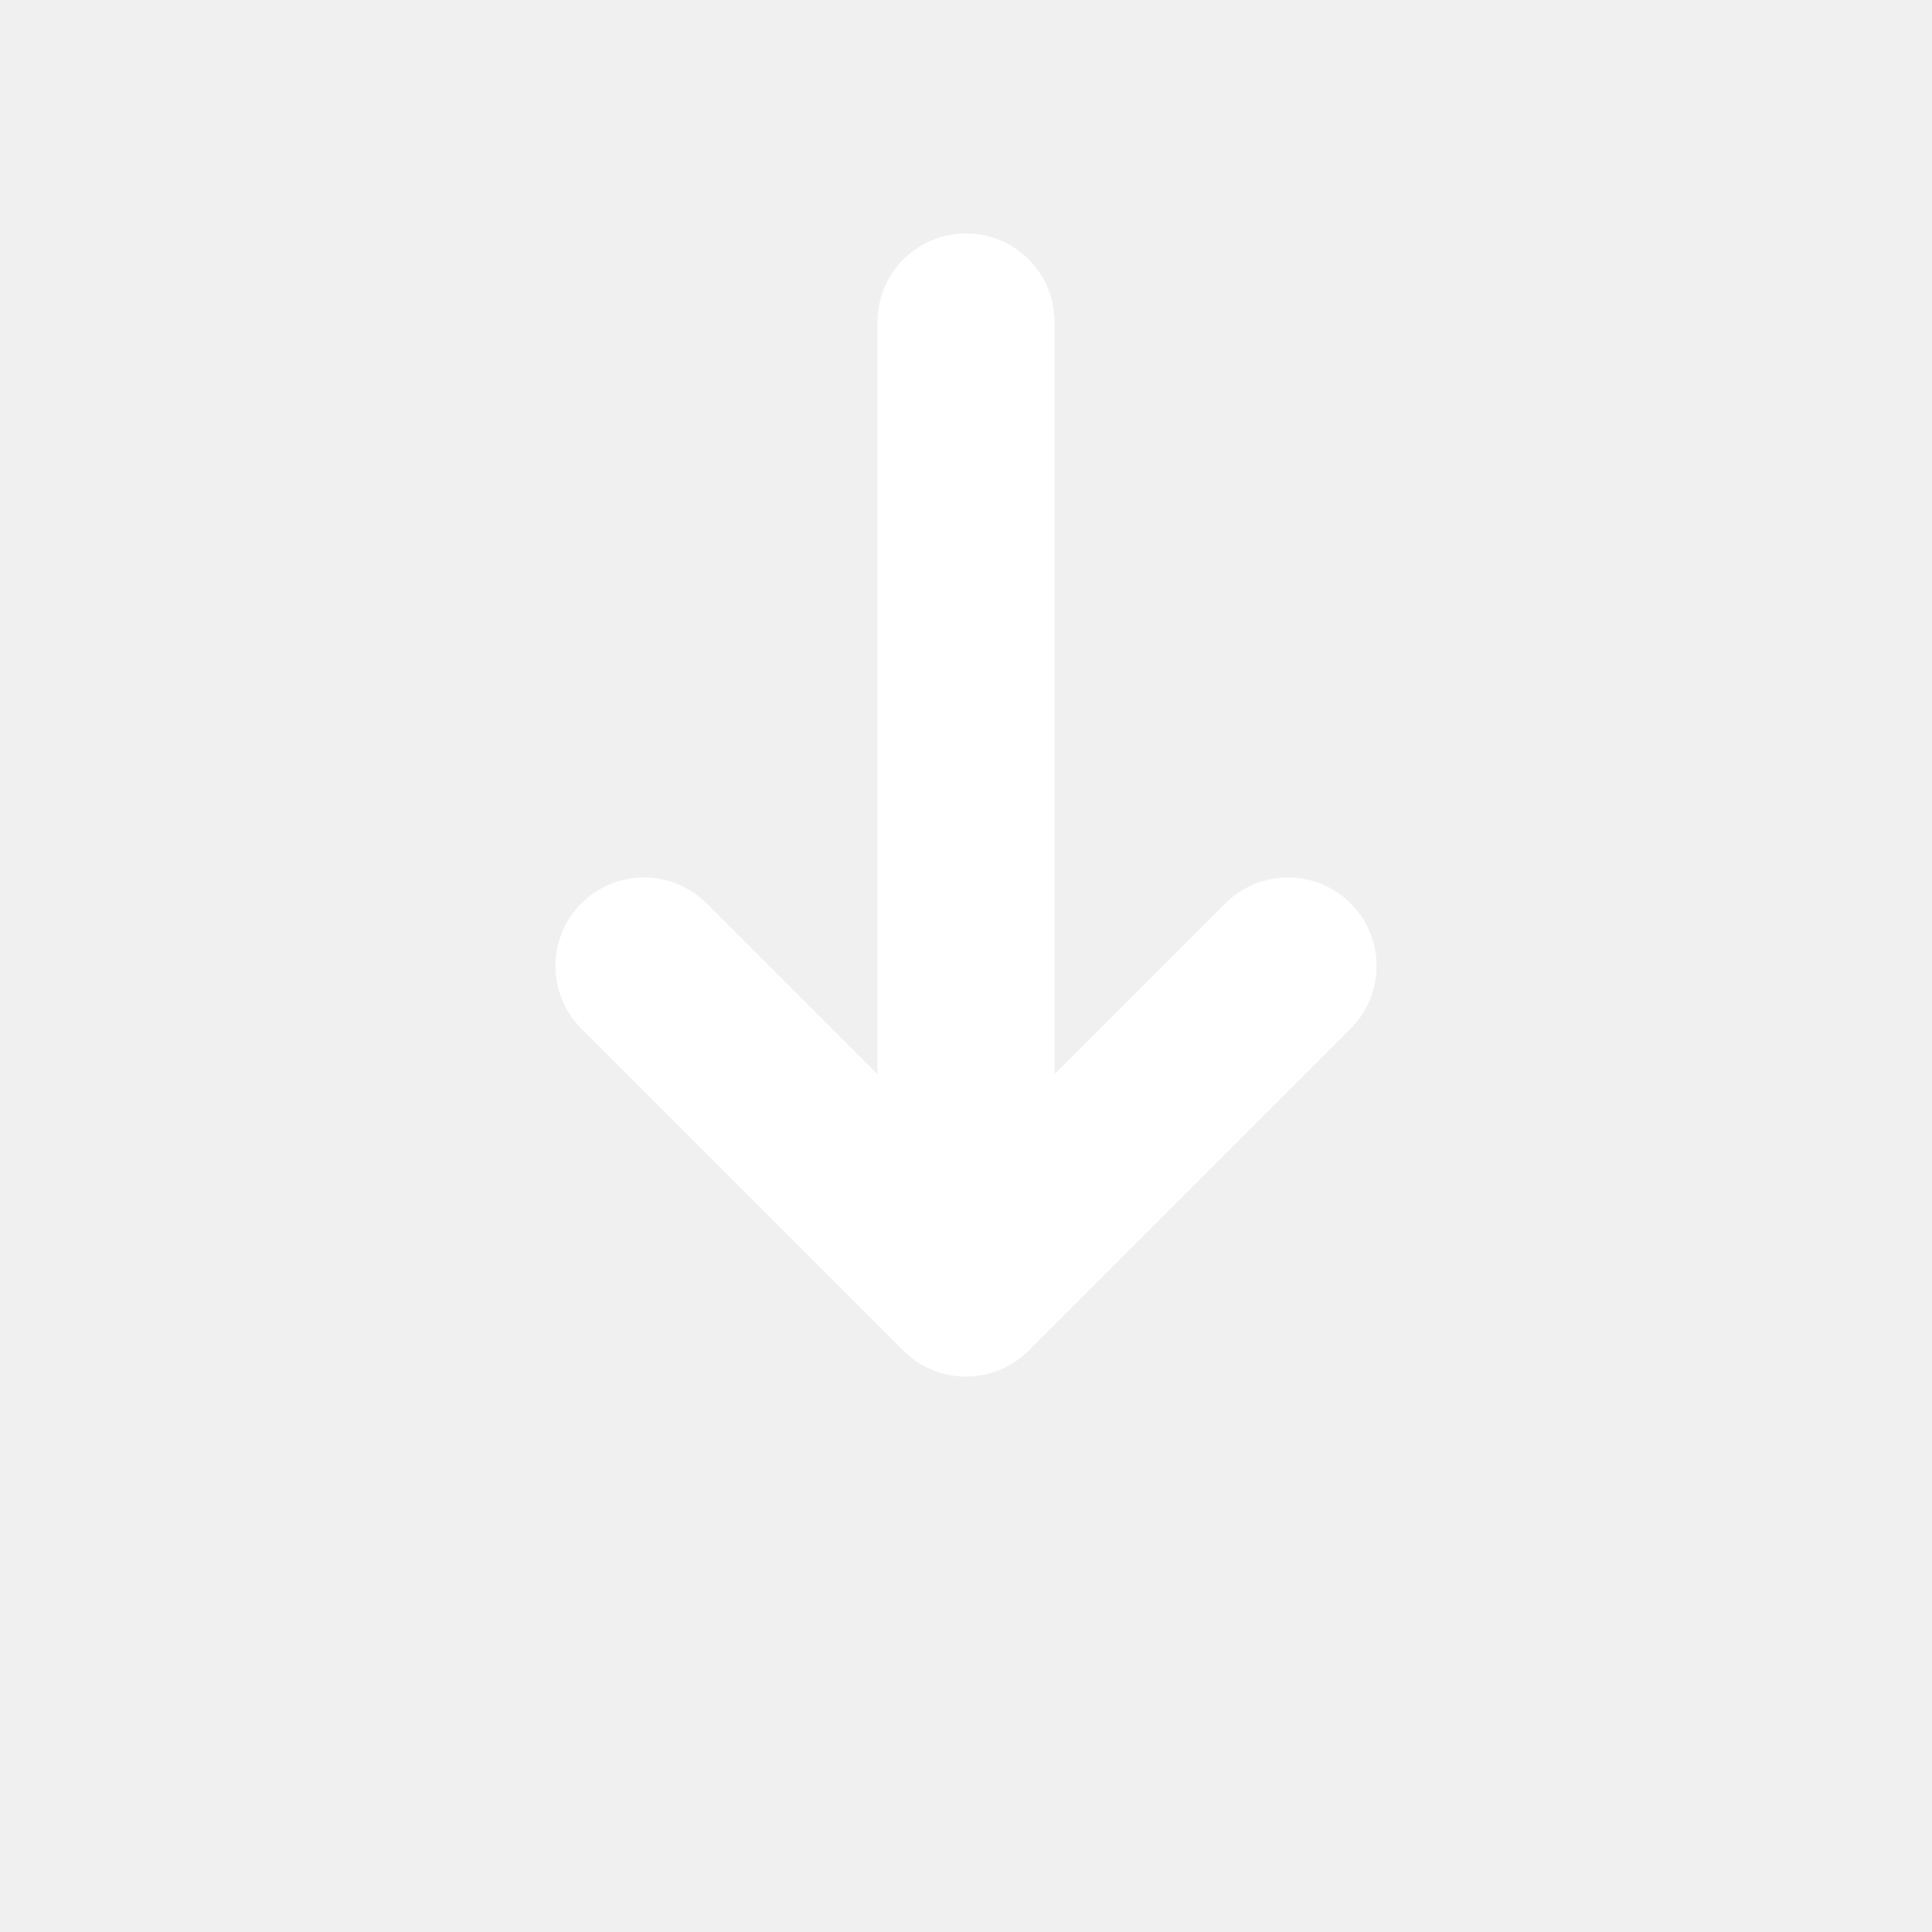
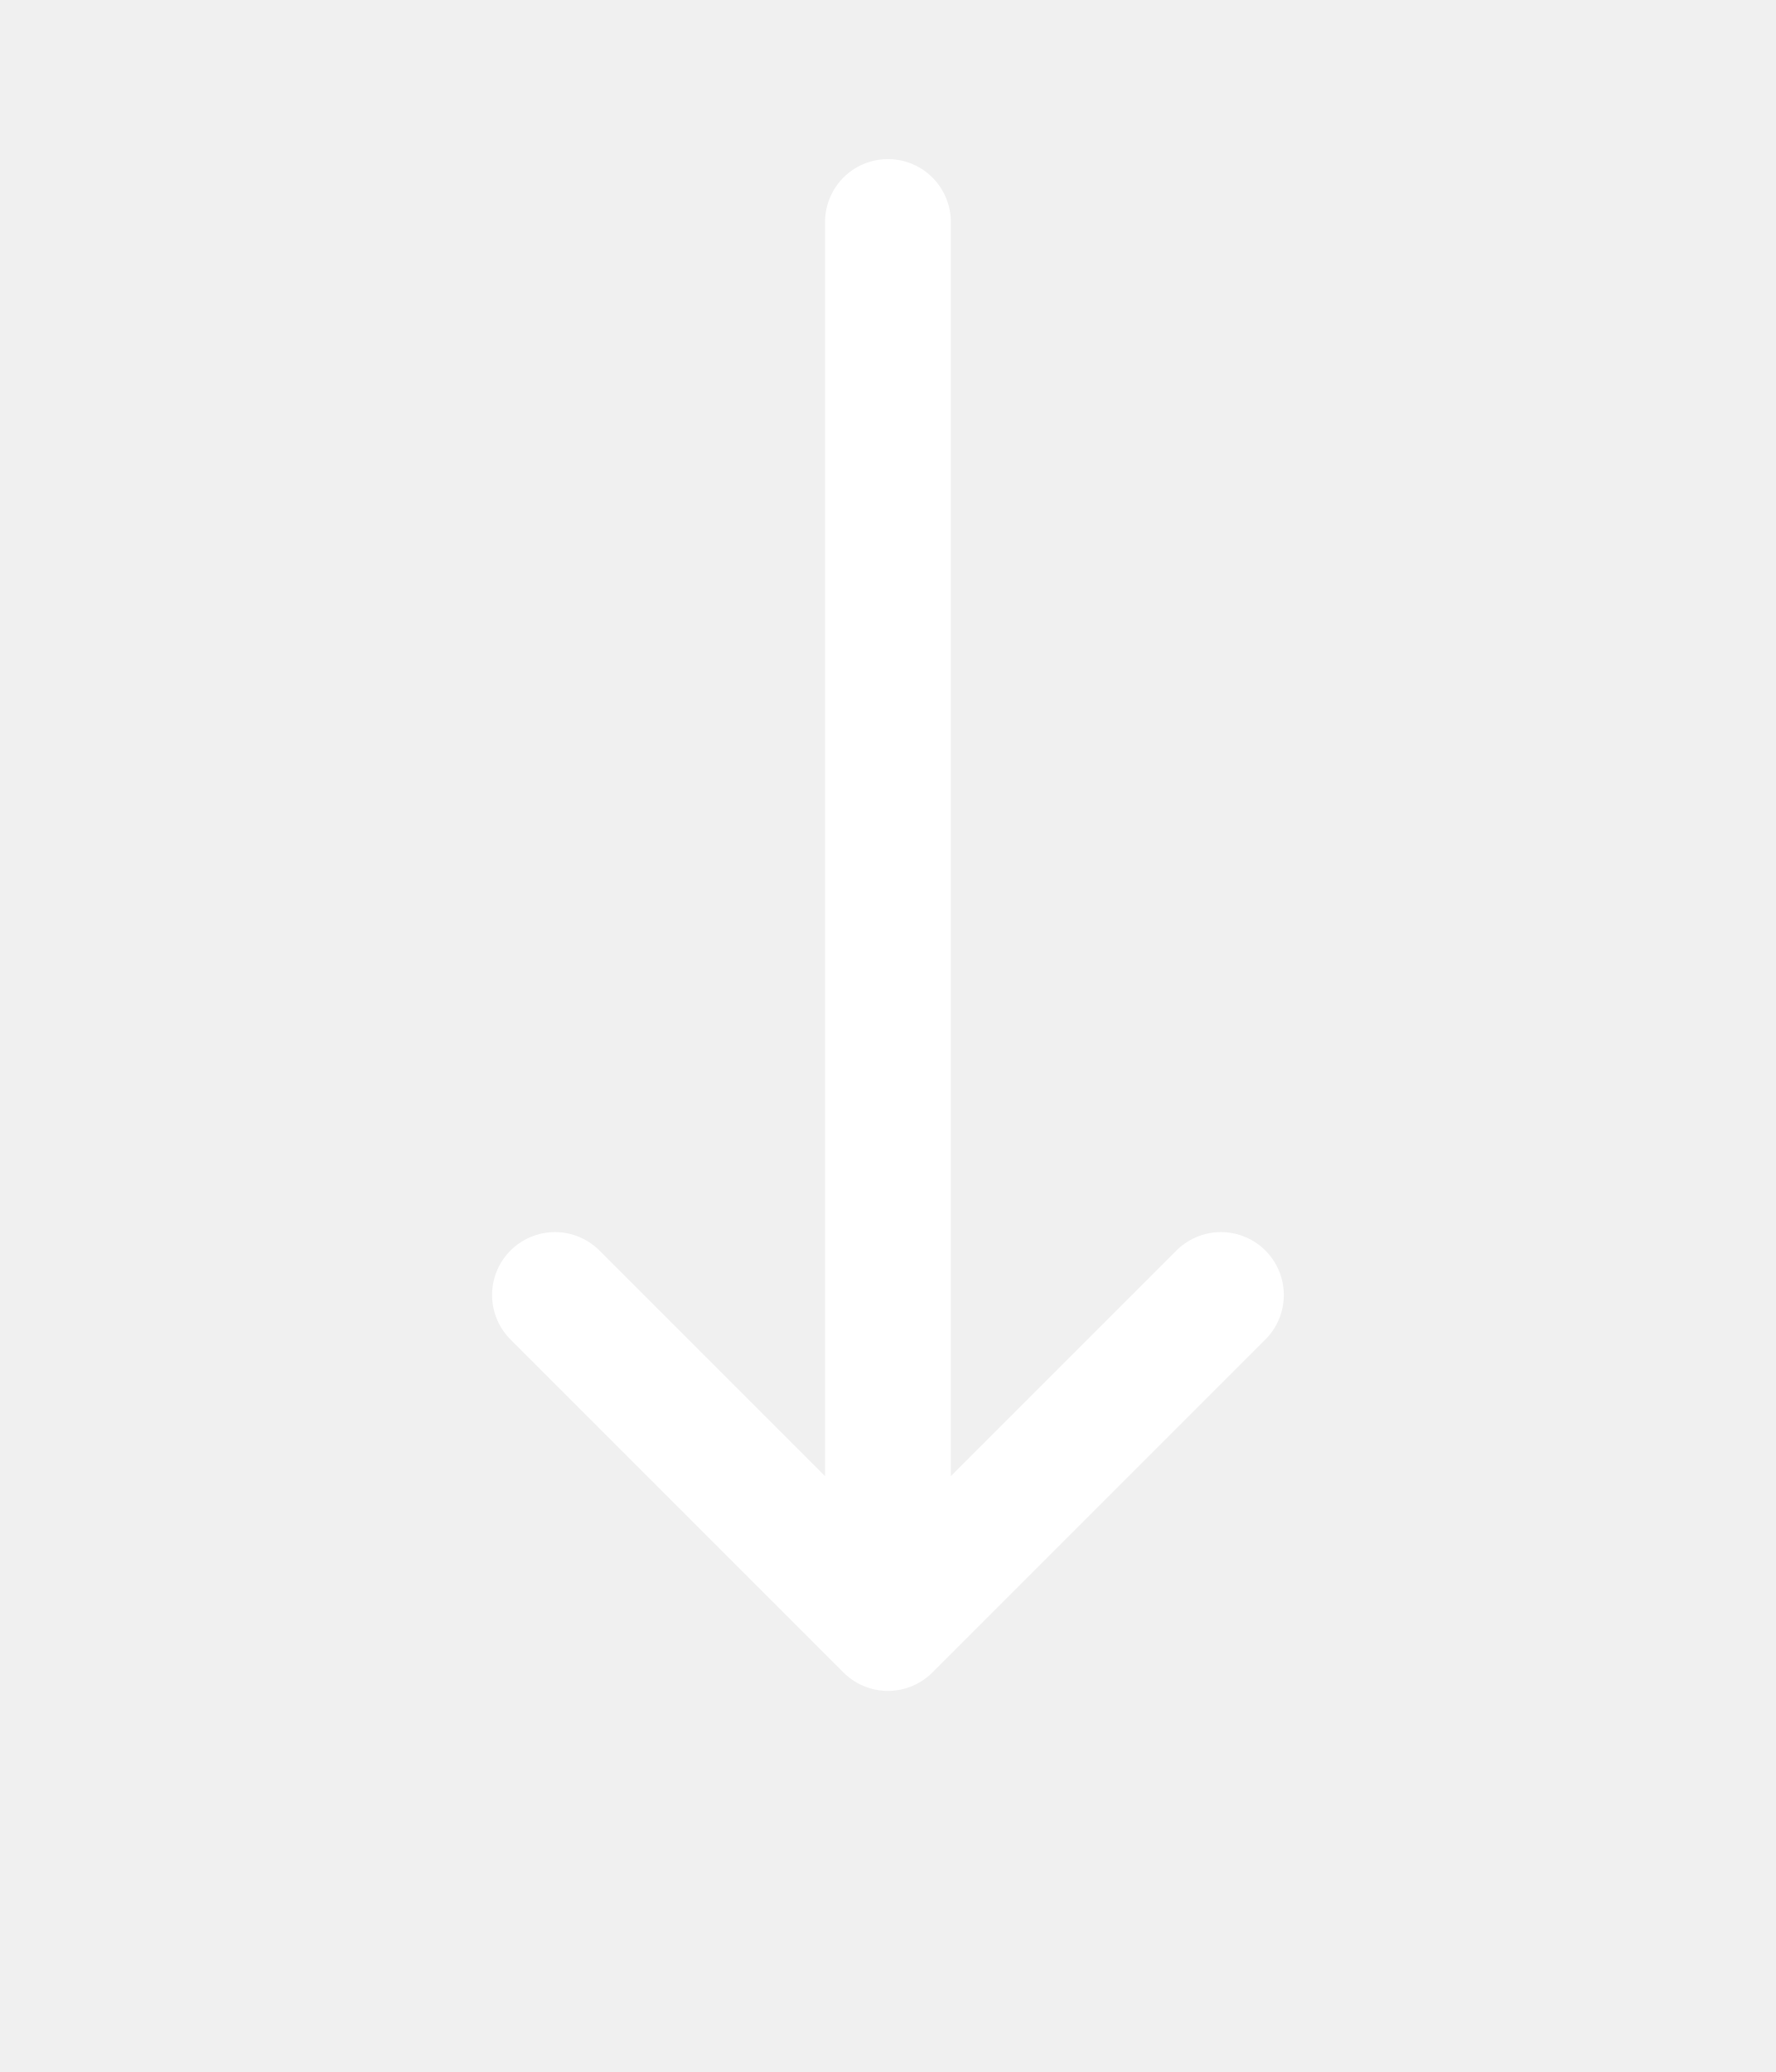
- <svg xmlns="http://www.w3.org/2000/svg" fill="none" viewBox="0 0 24 24" stroke="#FFFFFF">
-   <path d="M12 4v12m0 0l-4-4m4 4l4-4" stroke-linecap="round" stroke-linejoin="round" stroke-width="2.2" />
+ <svg xmlns="http://www.w3.org/2000/svg" fill="none" viewBox="0 0 24 28" stroke="#FFFFFF">
+   <path d="M12 3v19m0 0l-4.5-4.5m4.5 4.5l4.5-4.5" stroke-linecap="round" stroke-linejoin="round" stroke-width="1.7" />
</svg>
